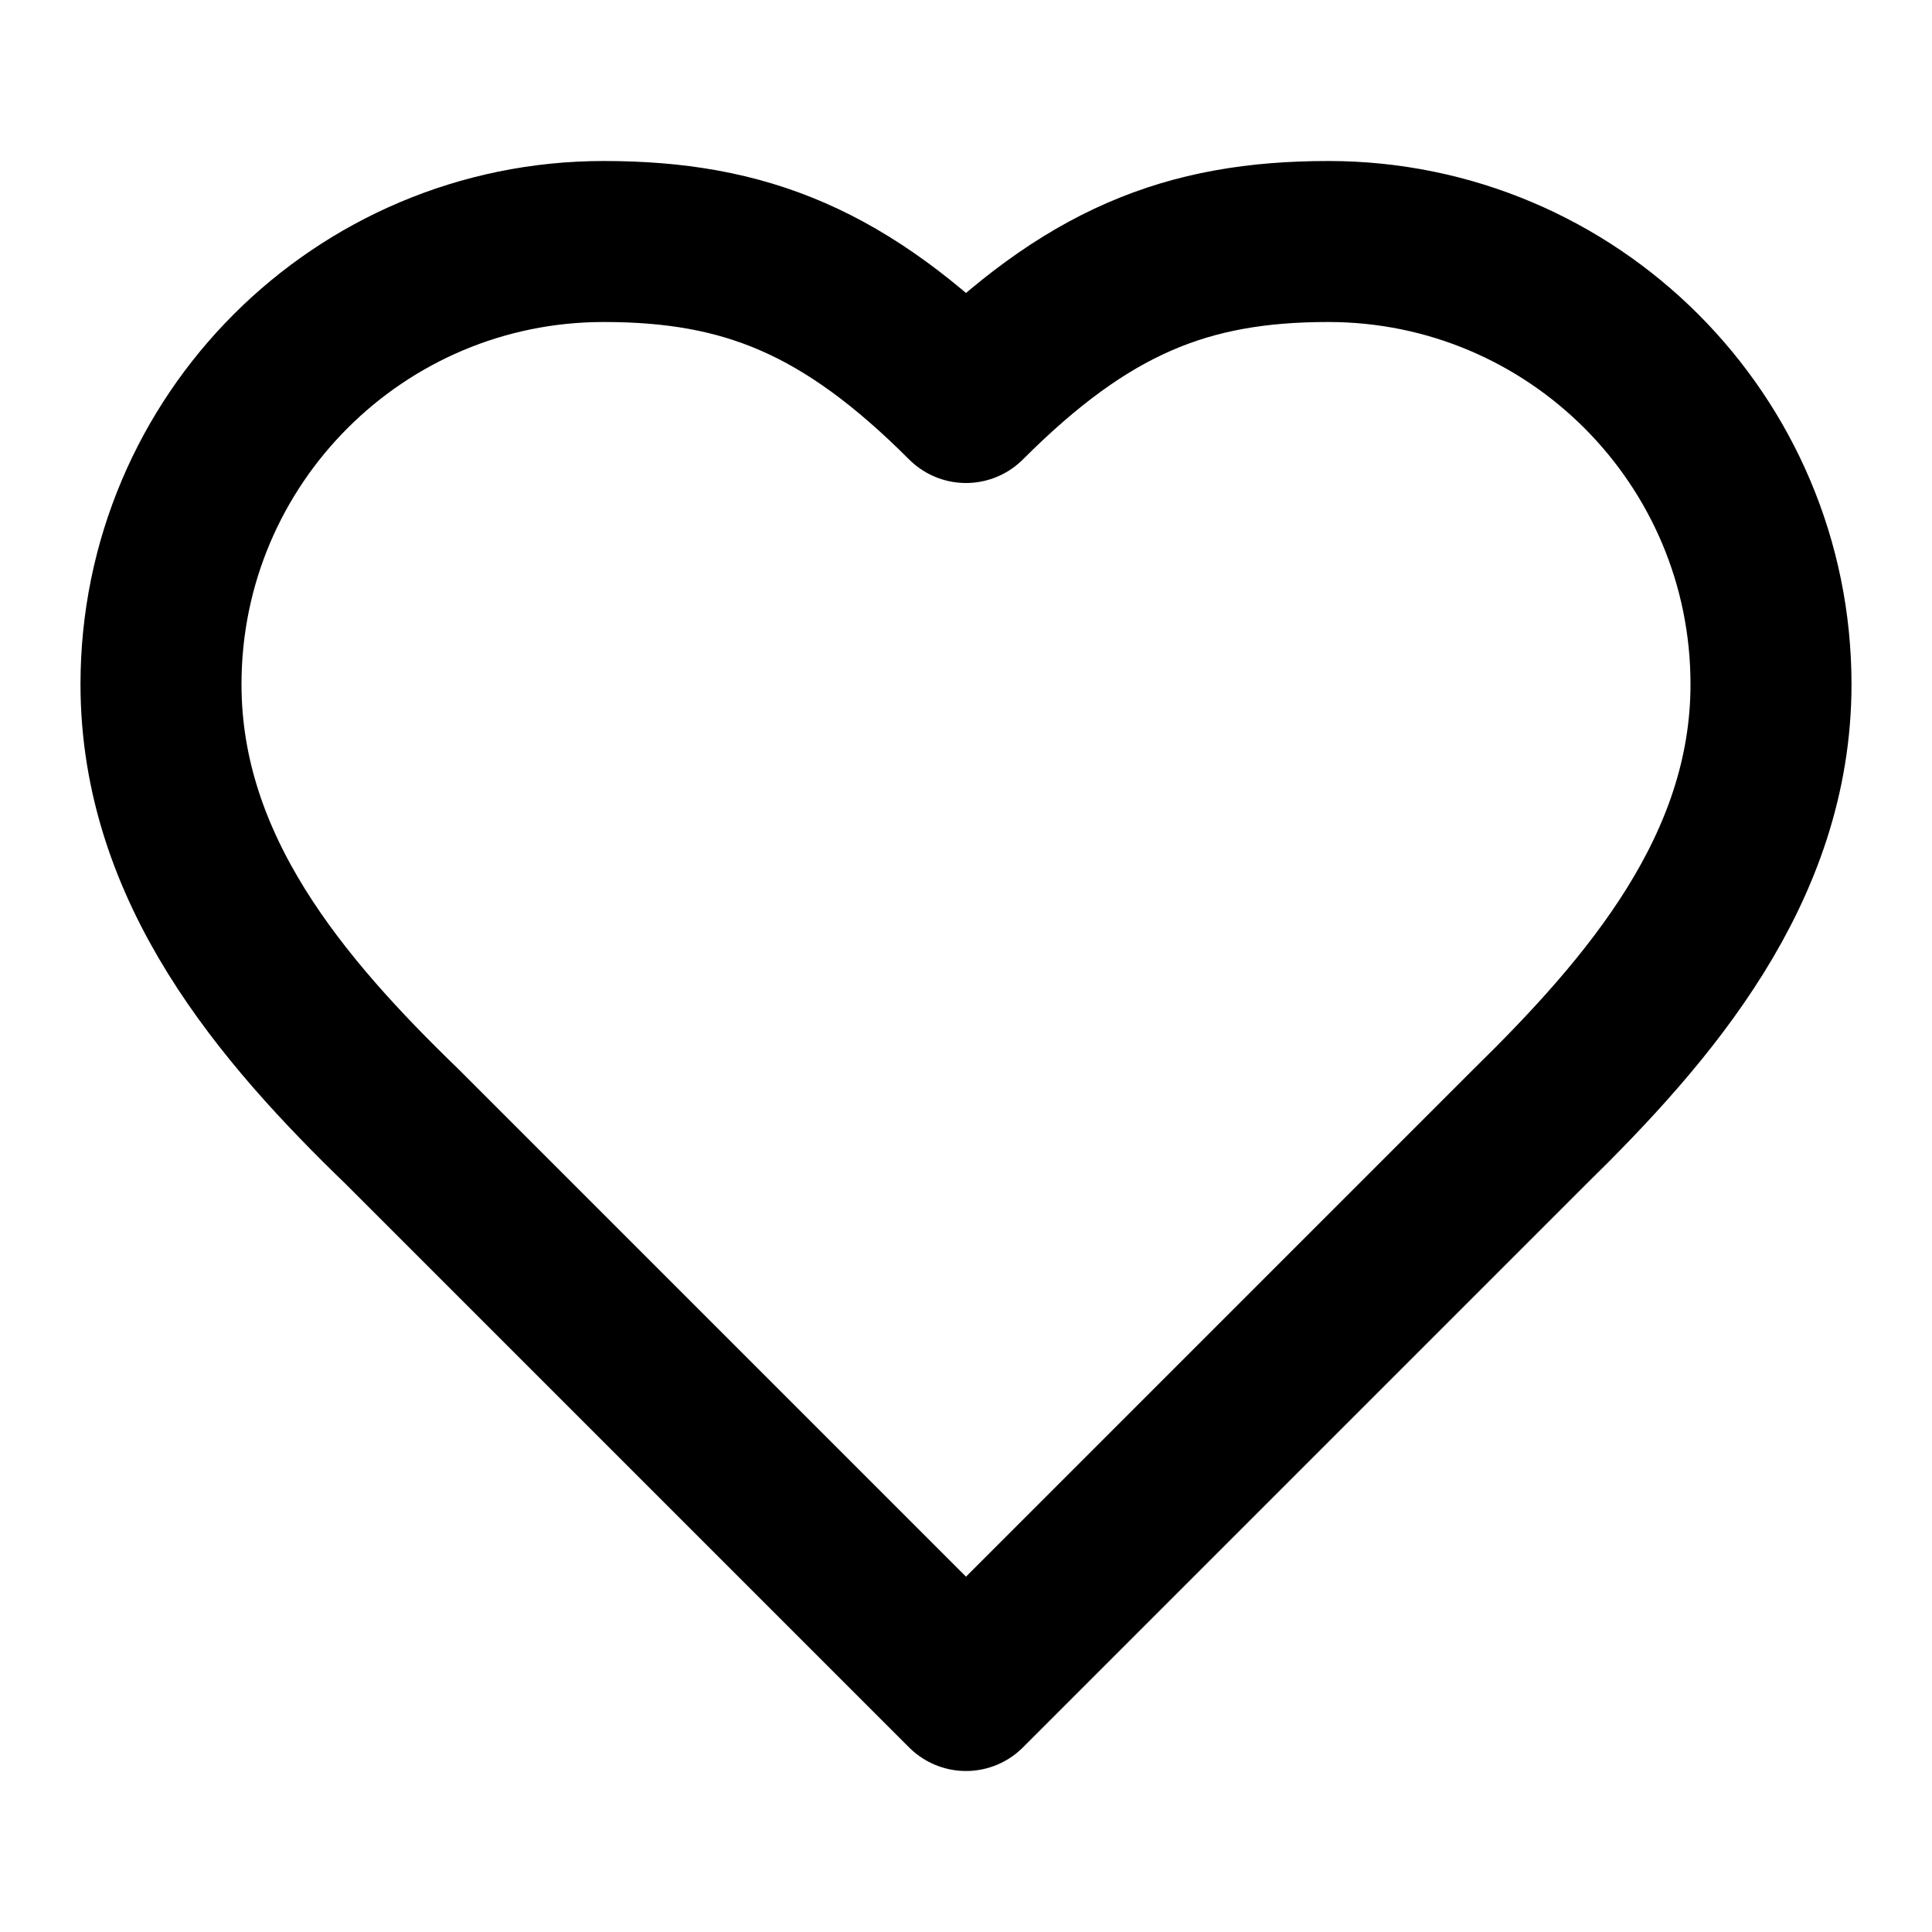
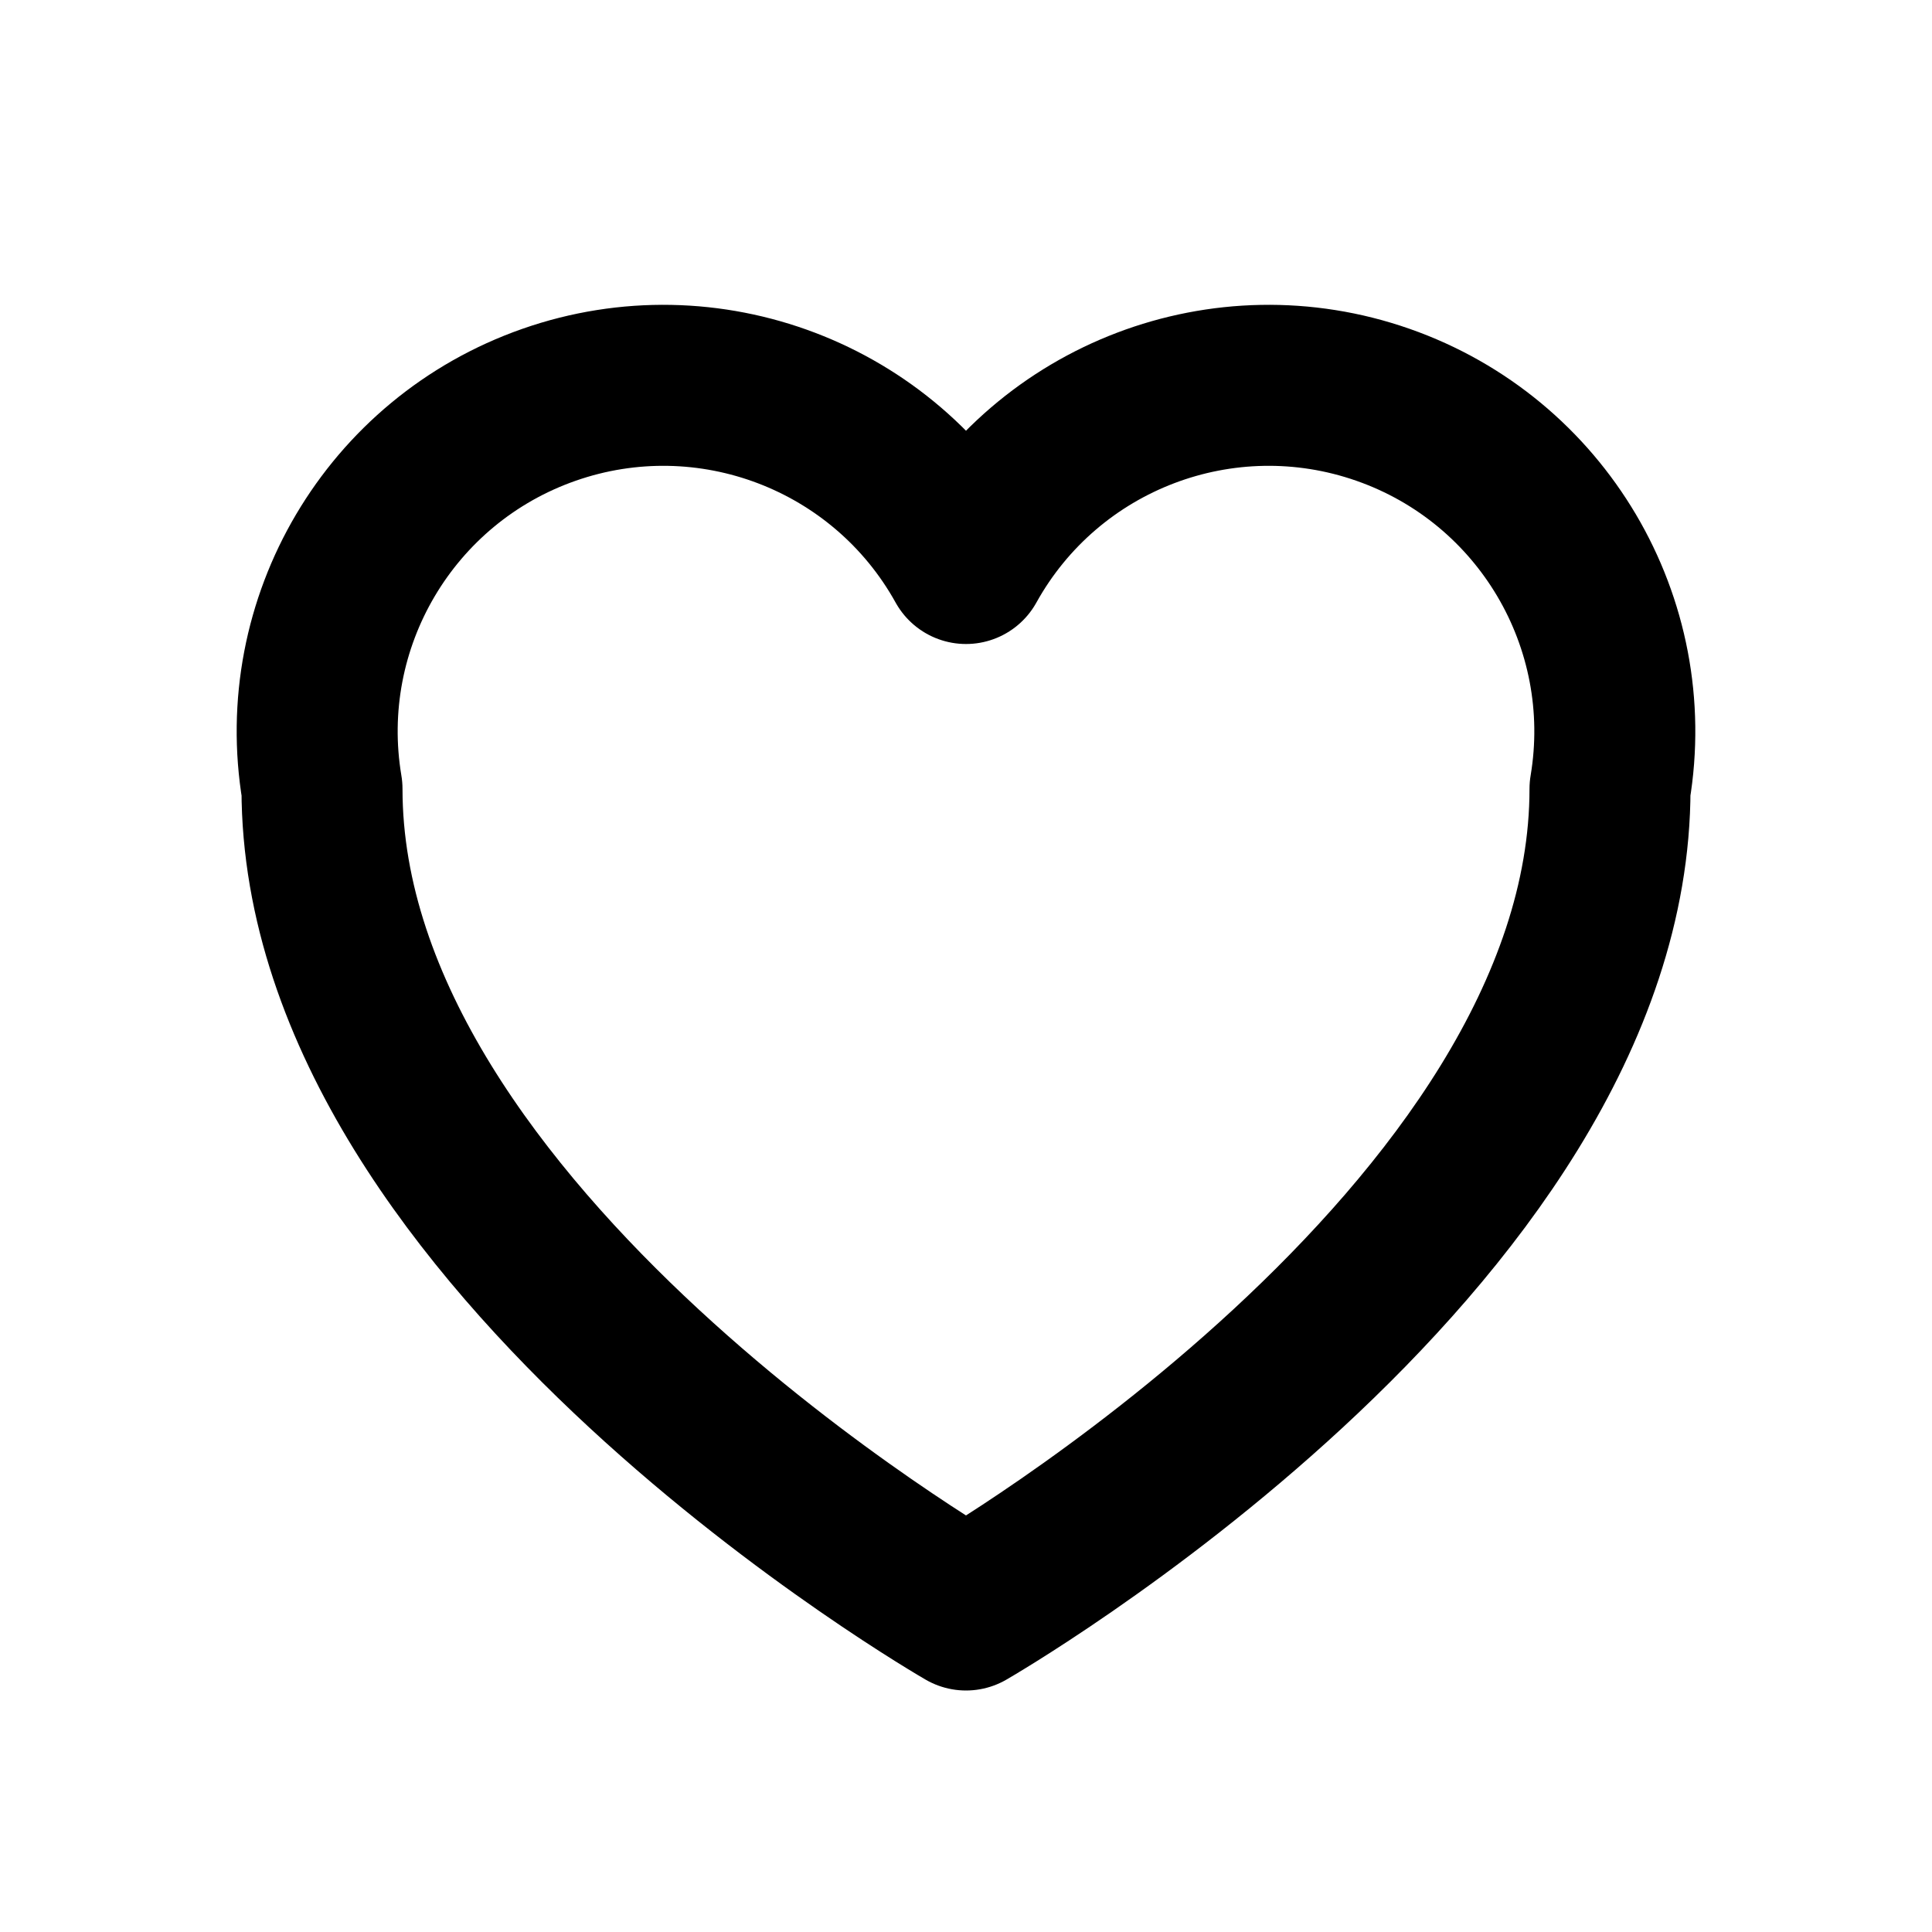
<svg xmlns="http://www.w3.org/2000/svg" width="24" height="24" viewBox="0 0 24 24" fill="none" stroke="currentColor" stroke-width="2" stroke-linecap="round" stroke-linejoin="round">
-   <path d="M19 14c1.49-1.46 3-3.21 3-5.5A5.5 5.5 0 0 0 16.5 3c-1.76 0-3 .5-4.5 2-1.5-1.5-2.74-2-4.5-2A5.5 5.5 0 0 0 2 8.5c0 2.3 1.5 4.05 3 5.5l7 7Z" />
+   <path d="M12 20s-8-4.6-8-10.2A4.3 4.3 0 0 1 12 7a4.3 4.3 0 0 1 8 2.8C20 15.4 12 20 12 20Z" />
</svg>
